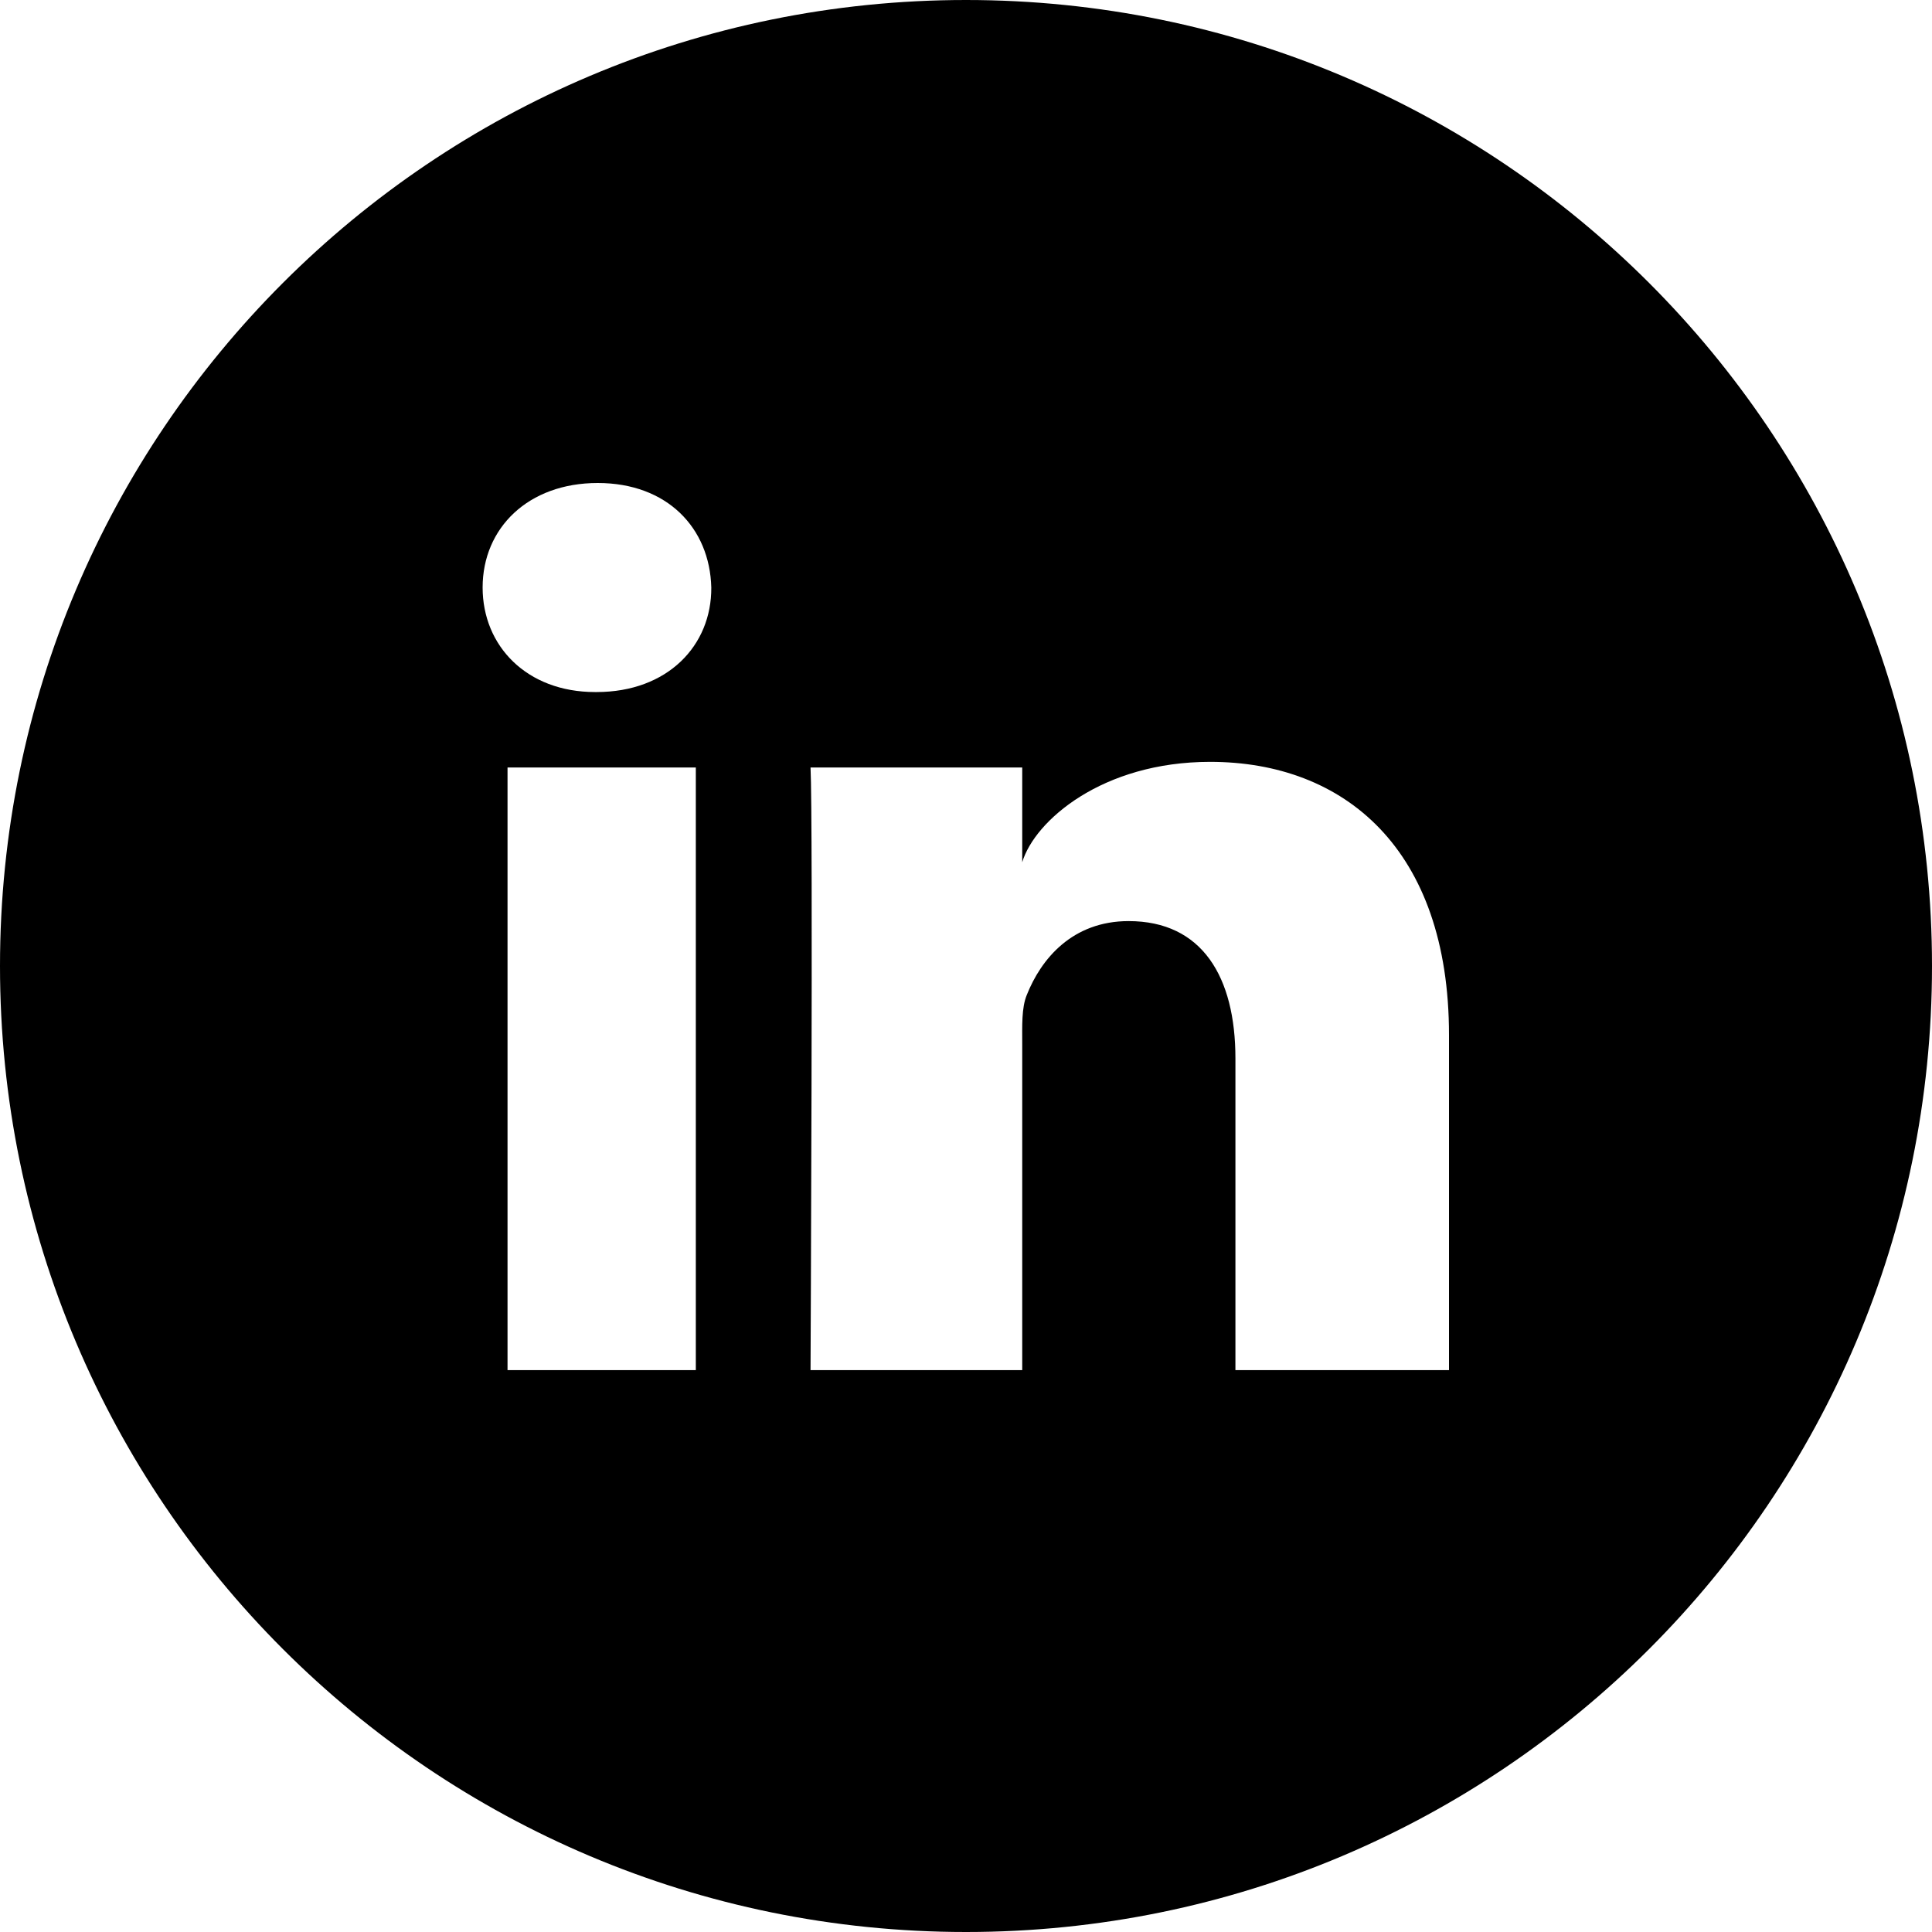
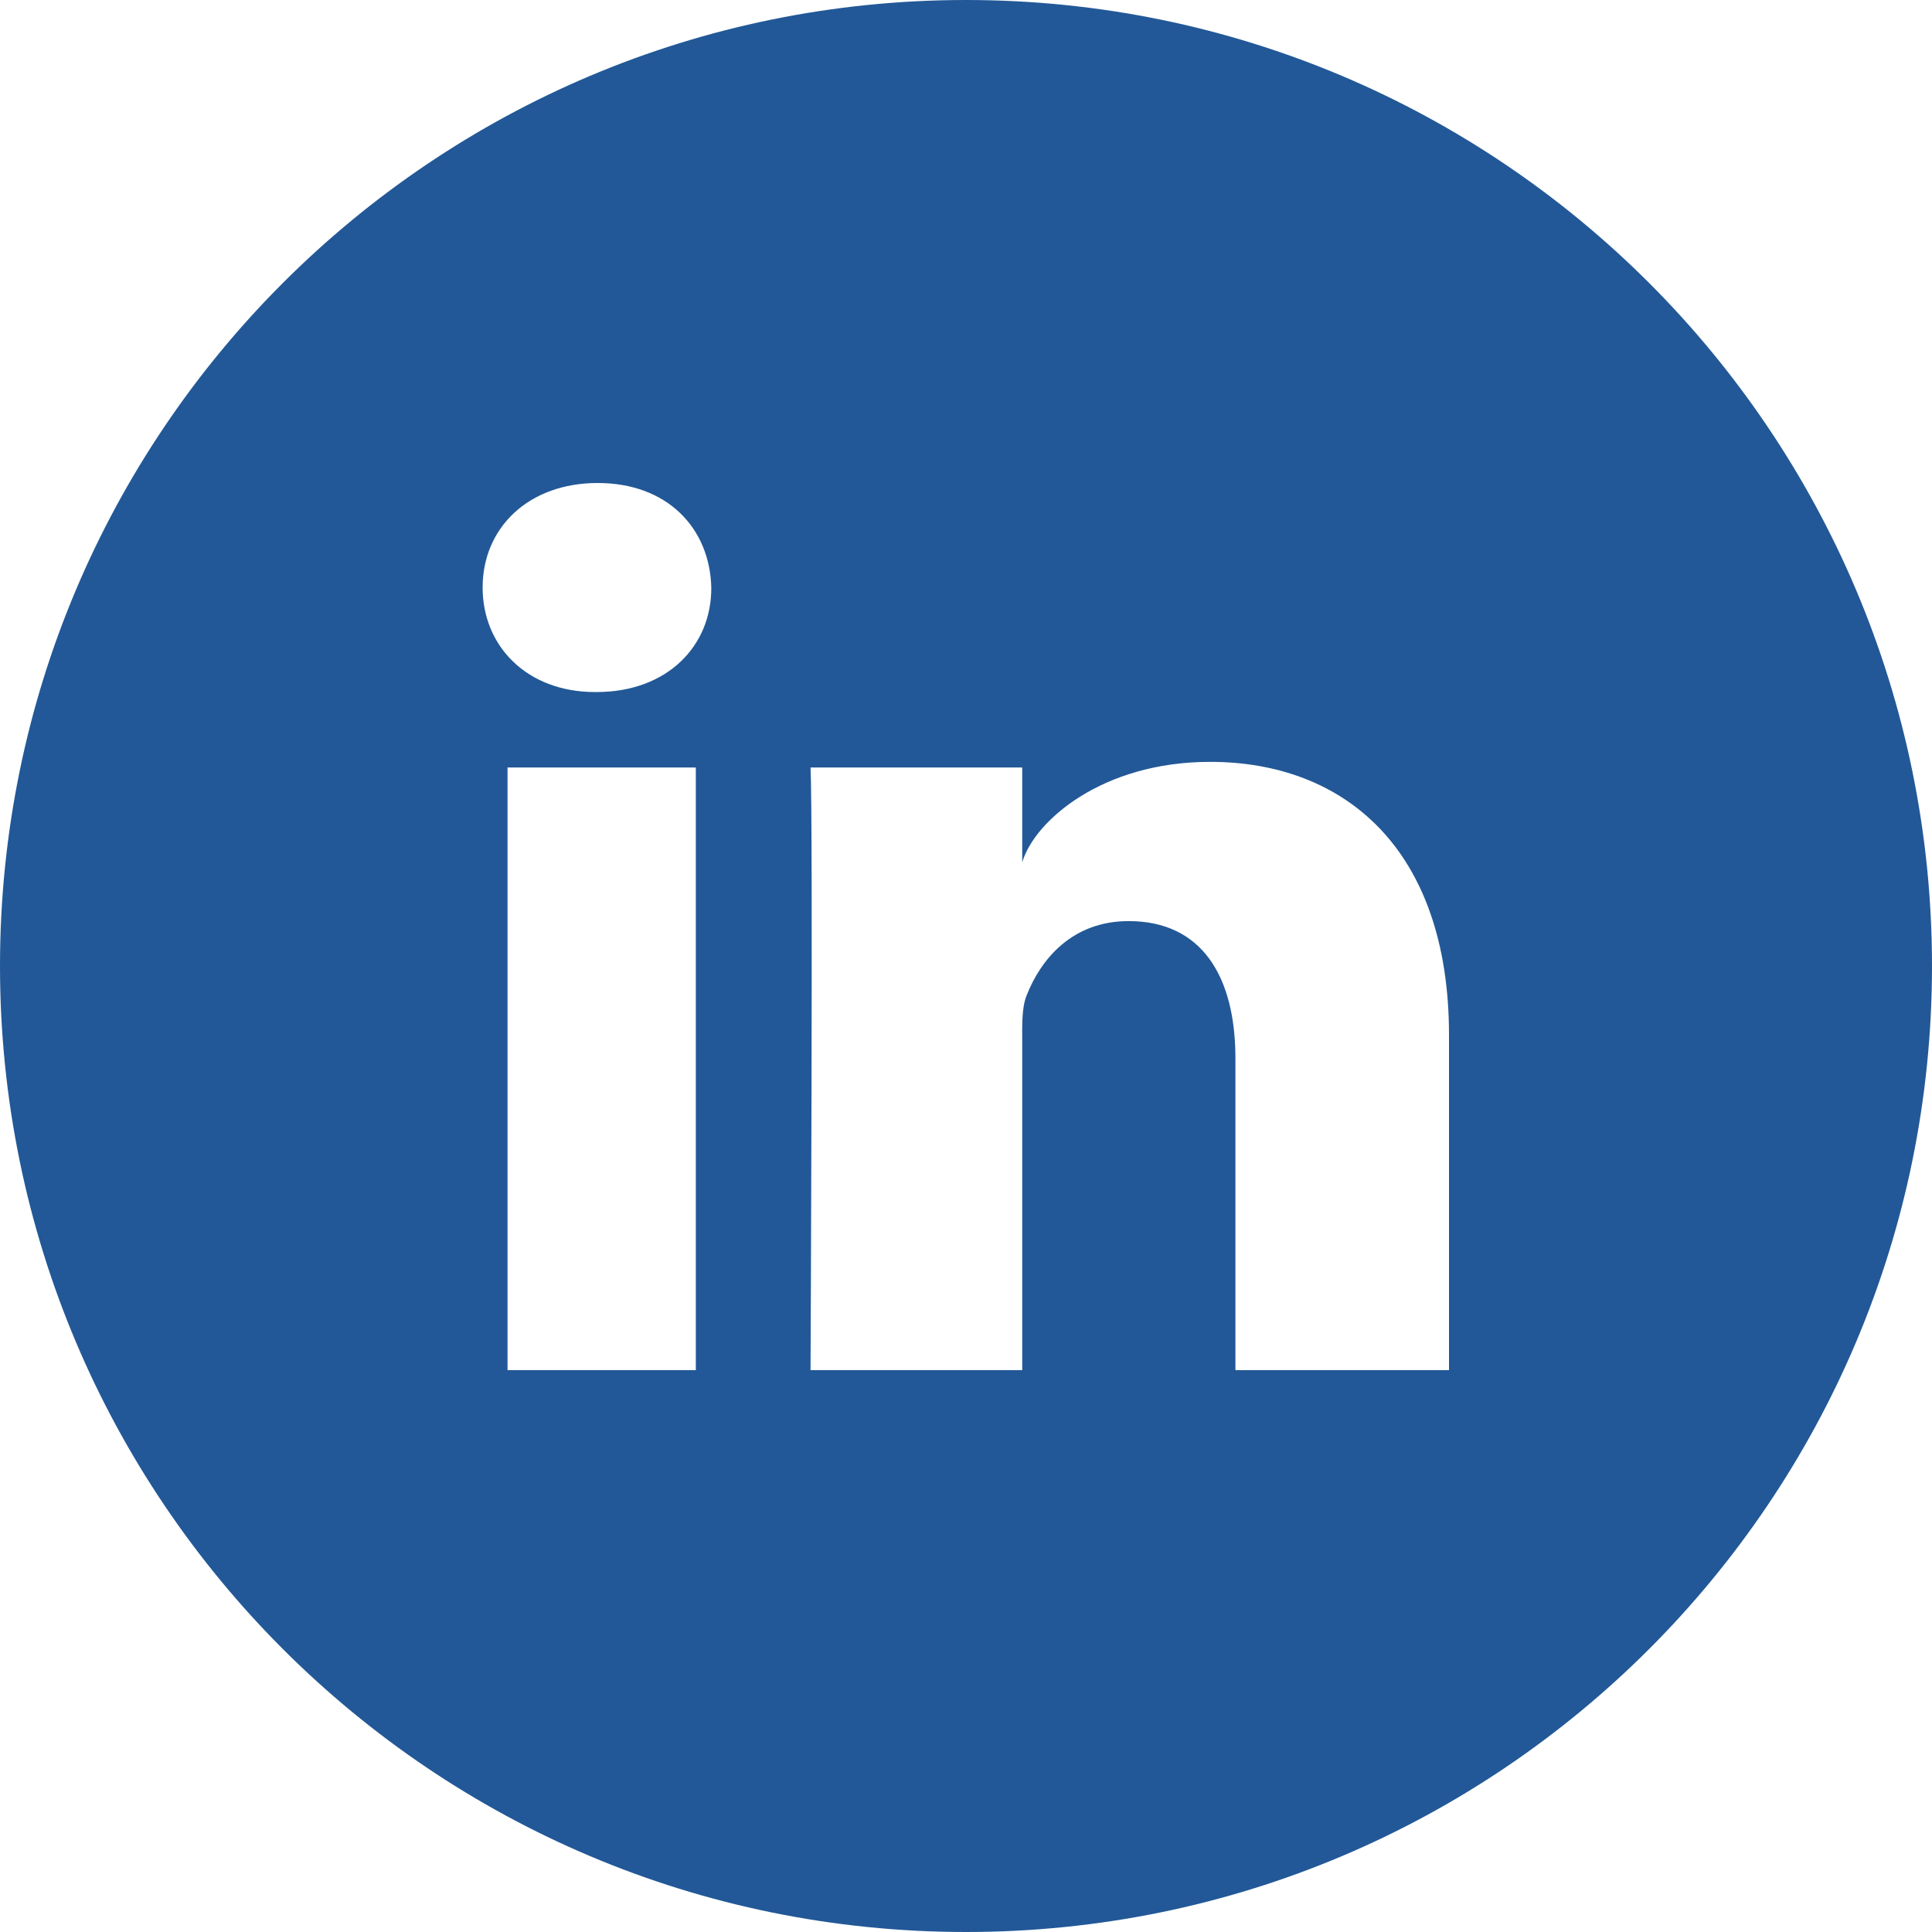
- <svg xmlns="http://www.w3.org/2000/svg" fill="#000000" height="800px" width="800px" version="1.1" id="Layer_1" viewBox="-143 145 512 512" xml:space="preserve">
+ <svg xmlns="http://www.w3.org/2000/svg" fill="#225897" height="800px" width="800px" version="1.1" id="Layer_1" viewBox="-143 145 512 512" xml:space="preserve">
  <g id="SVGRepo_bgCarrier" stroke-width="0" />
  <g id="SVGRepo_tracerCarrier" stroke-linecap="round" stroke-linejoin="round" />
  <g id="SVGRepo_iconCarrier">
    <path d="M113,145c-141.4,0-256,114.6-256,256s114.6,256,256,256s256-114.6,256-256S254.4,145,113,145z M41.4,508.1H-8.5V348.4h49.9 V508.1z M15.1,328.4h-0.4c-18.1,0-29.8-12.2-29.8-27.7c0-15.8,12.1-27.7,30.5-27.7c18.4,0,29.7,11.9,30.1,27.7 C45.6,316.1,33.9,328.4,15.1,328.4z M241,508.1h-56.6v-82.6c0-21.6-8.8-36.4-28.3-36.4c-14.9,0-23.2,10-27,19.6 c-1.4,3.4-1.2,8.2-1.2,13.1v86.3H71.8c0,0,0.7-146.4,0-159.7h56.1v25.1c3.3-11,21.2-26.6,49.8-26.6c35.5,0,63.3,23,63.3,72.4V508.1z " />
  </g>
</svg>
